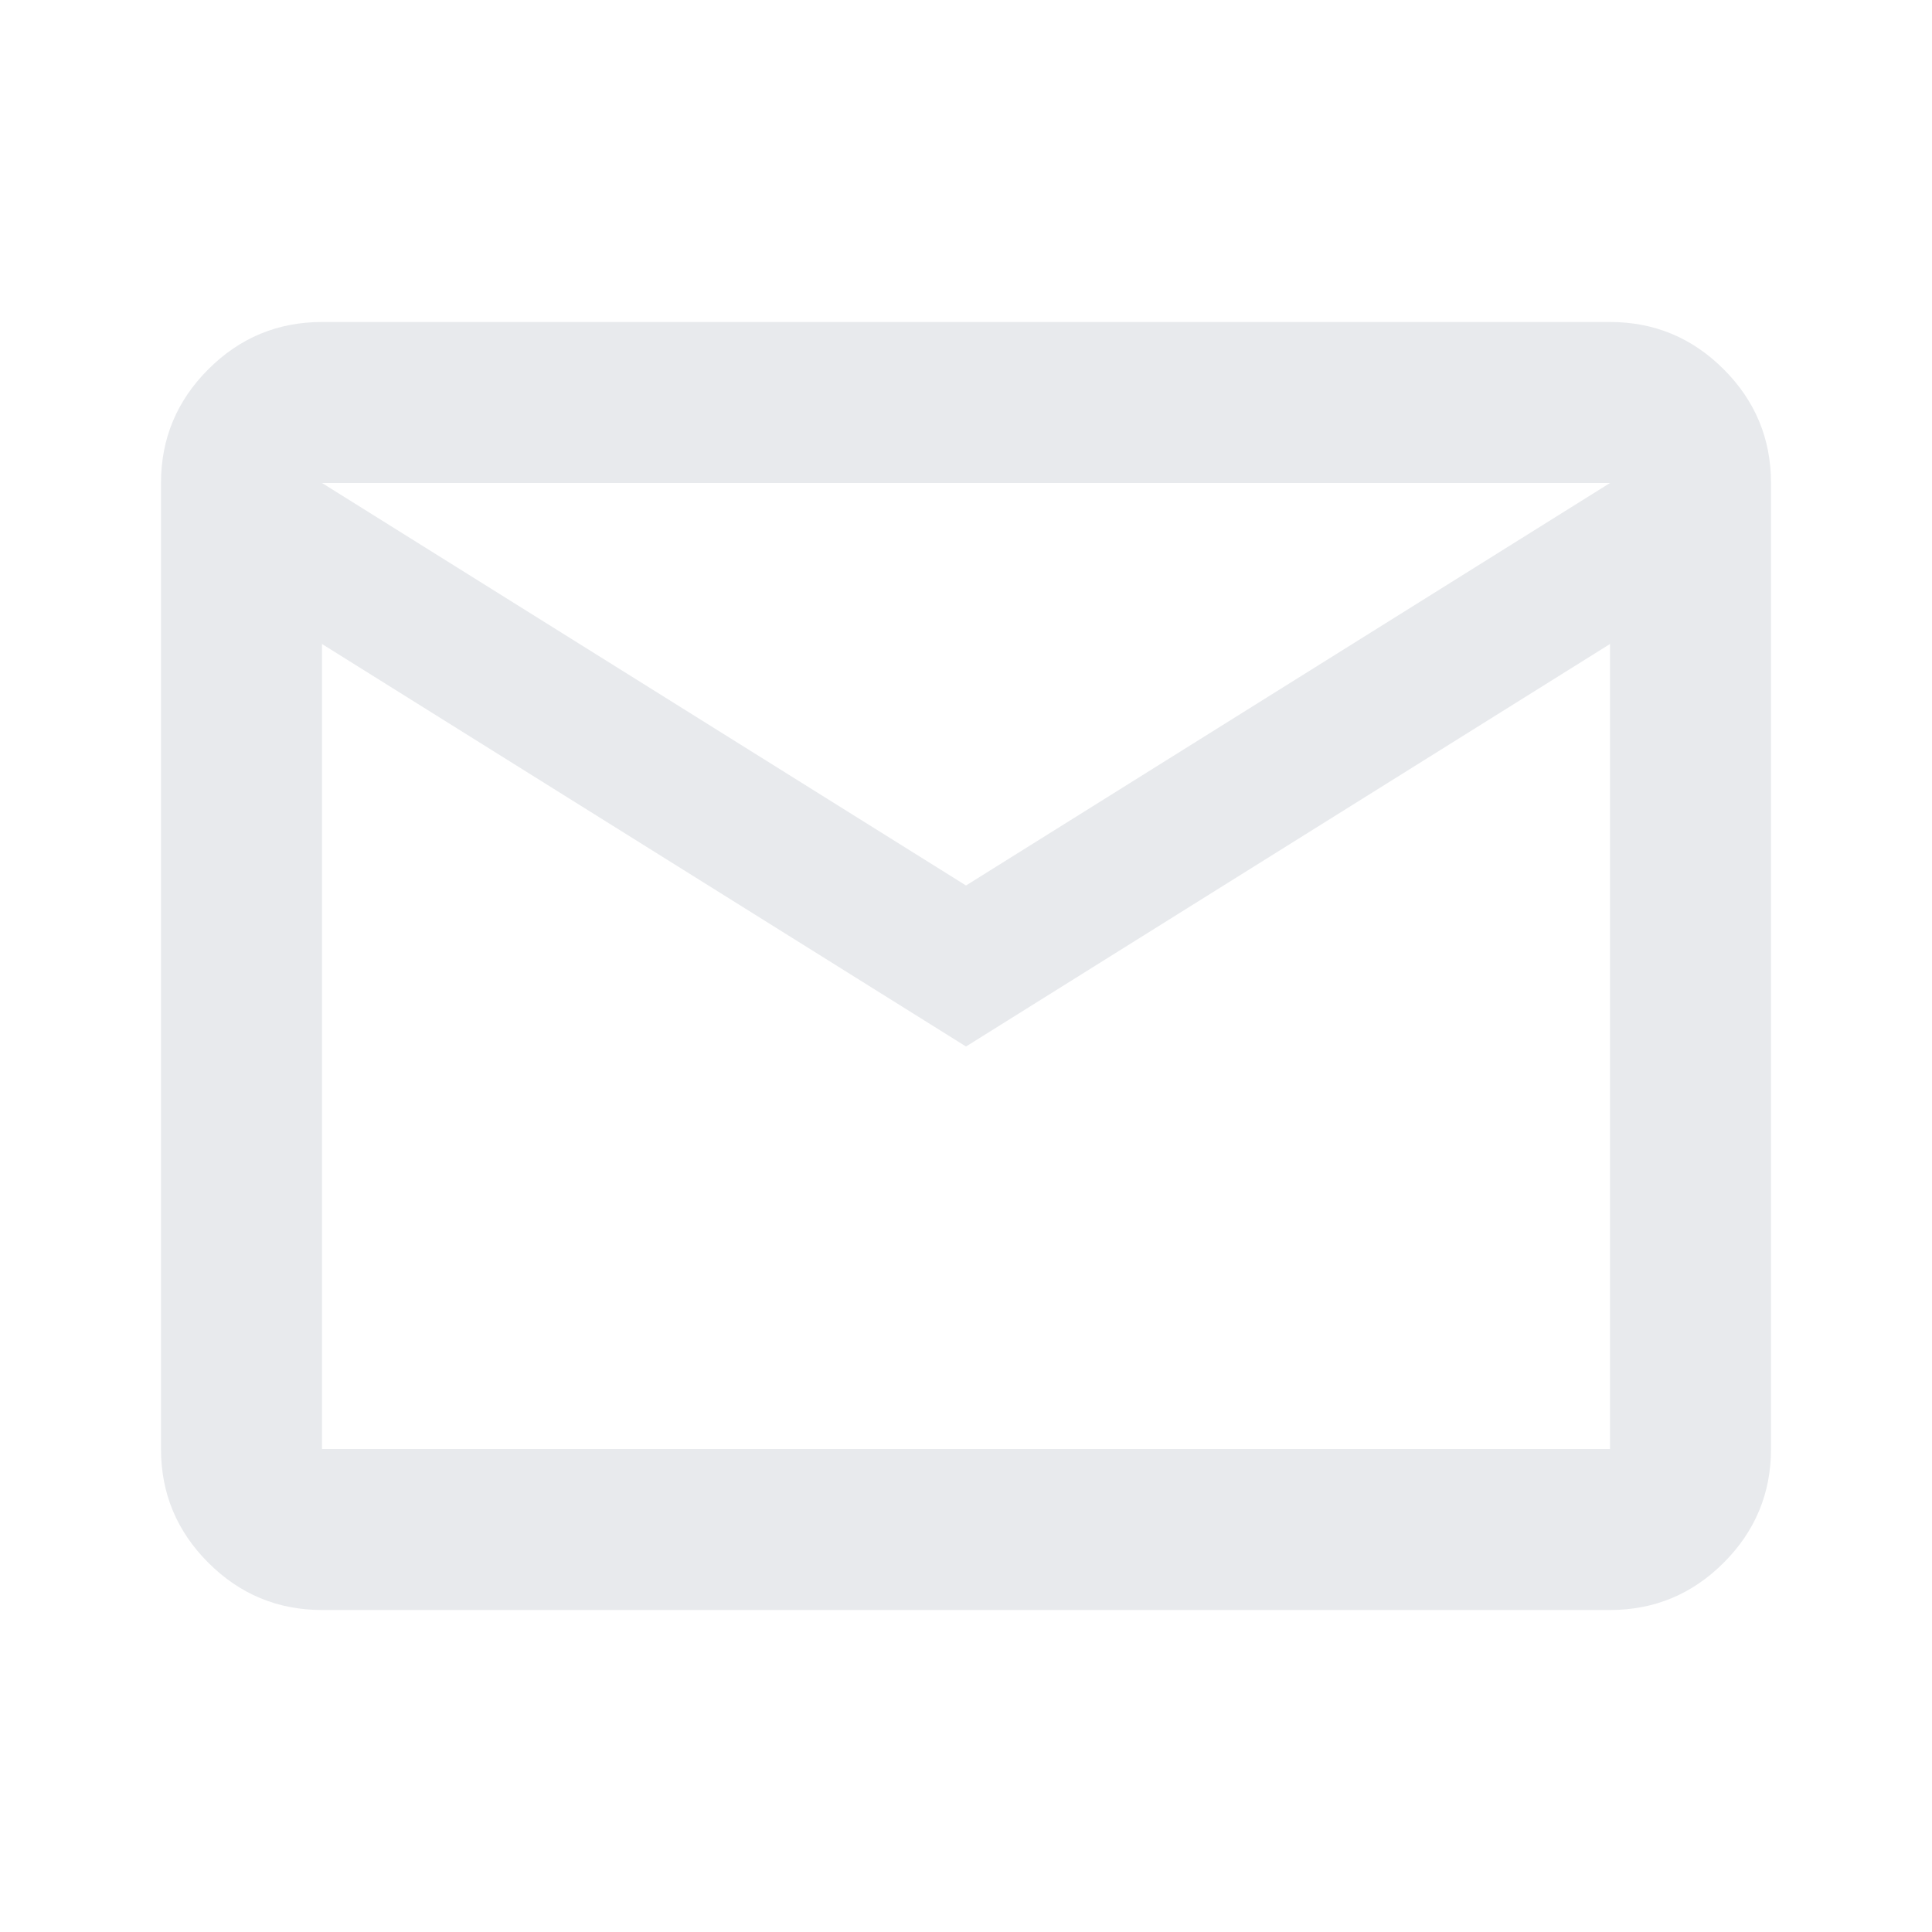
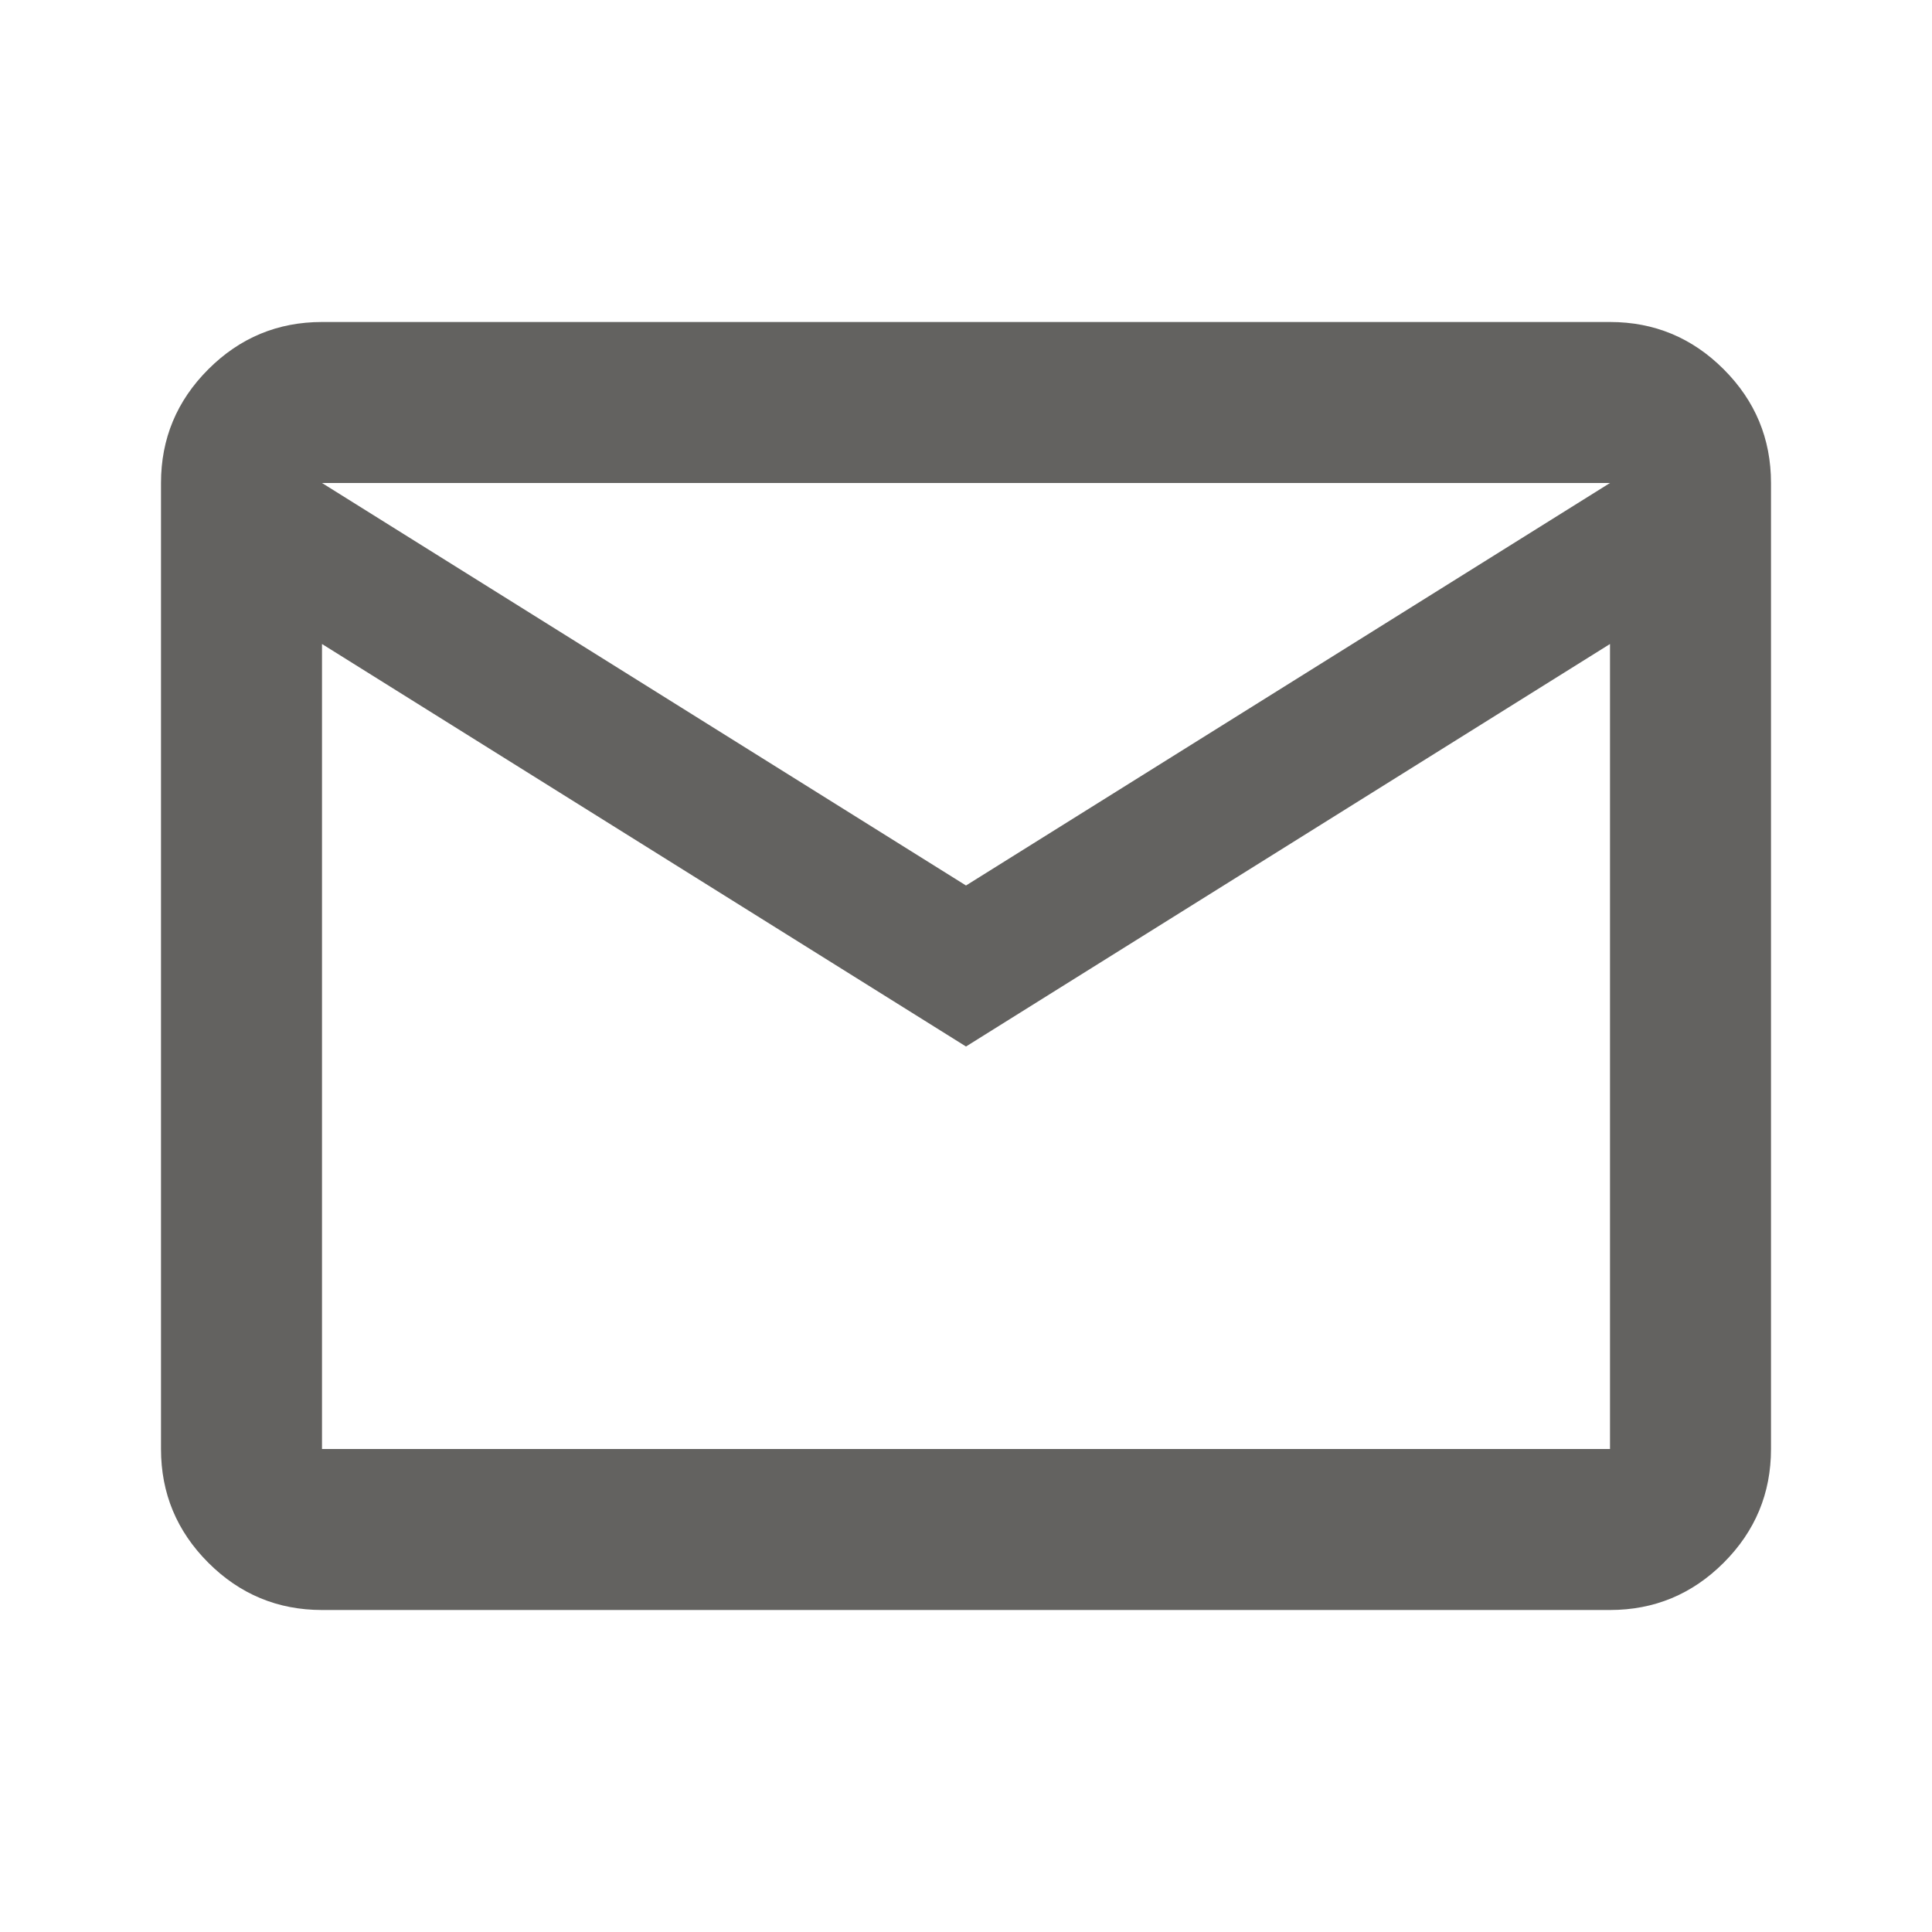
- <svg xmlns="http://www.w3.org/2000/svg" height="24px" viewBox="0 -960 960 960" width="24px" fill="#e8eaed">
+ <svg xmlns="http://www.w3.org/2000/svg" height="24px" viewBox="0 -960 960 960" width="24px" fill="#636260">
  <path d="M160-160q-33 0-56.5-23.5T80-240v-480q0-33 23.5-56.5T160-800h640q33 0 56.5 23.5T880-720v480q0 33-23.5 56.5T800-160H160Zm320-280L160-640v400h640v-400L480-440Zm0-80 320-200H160l320 200ZM160-640v-80 480-400Z" />
</svg>
